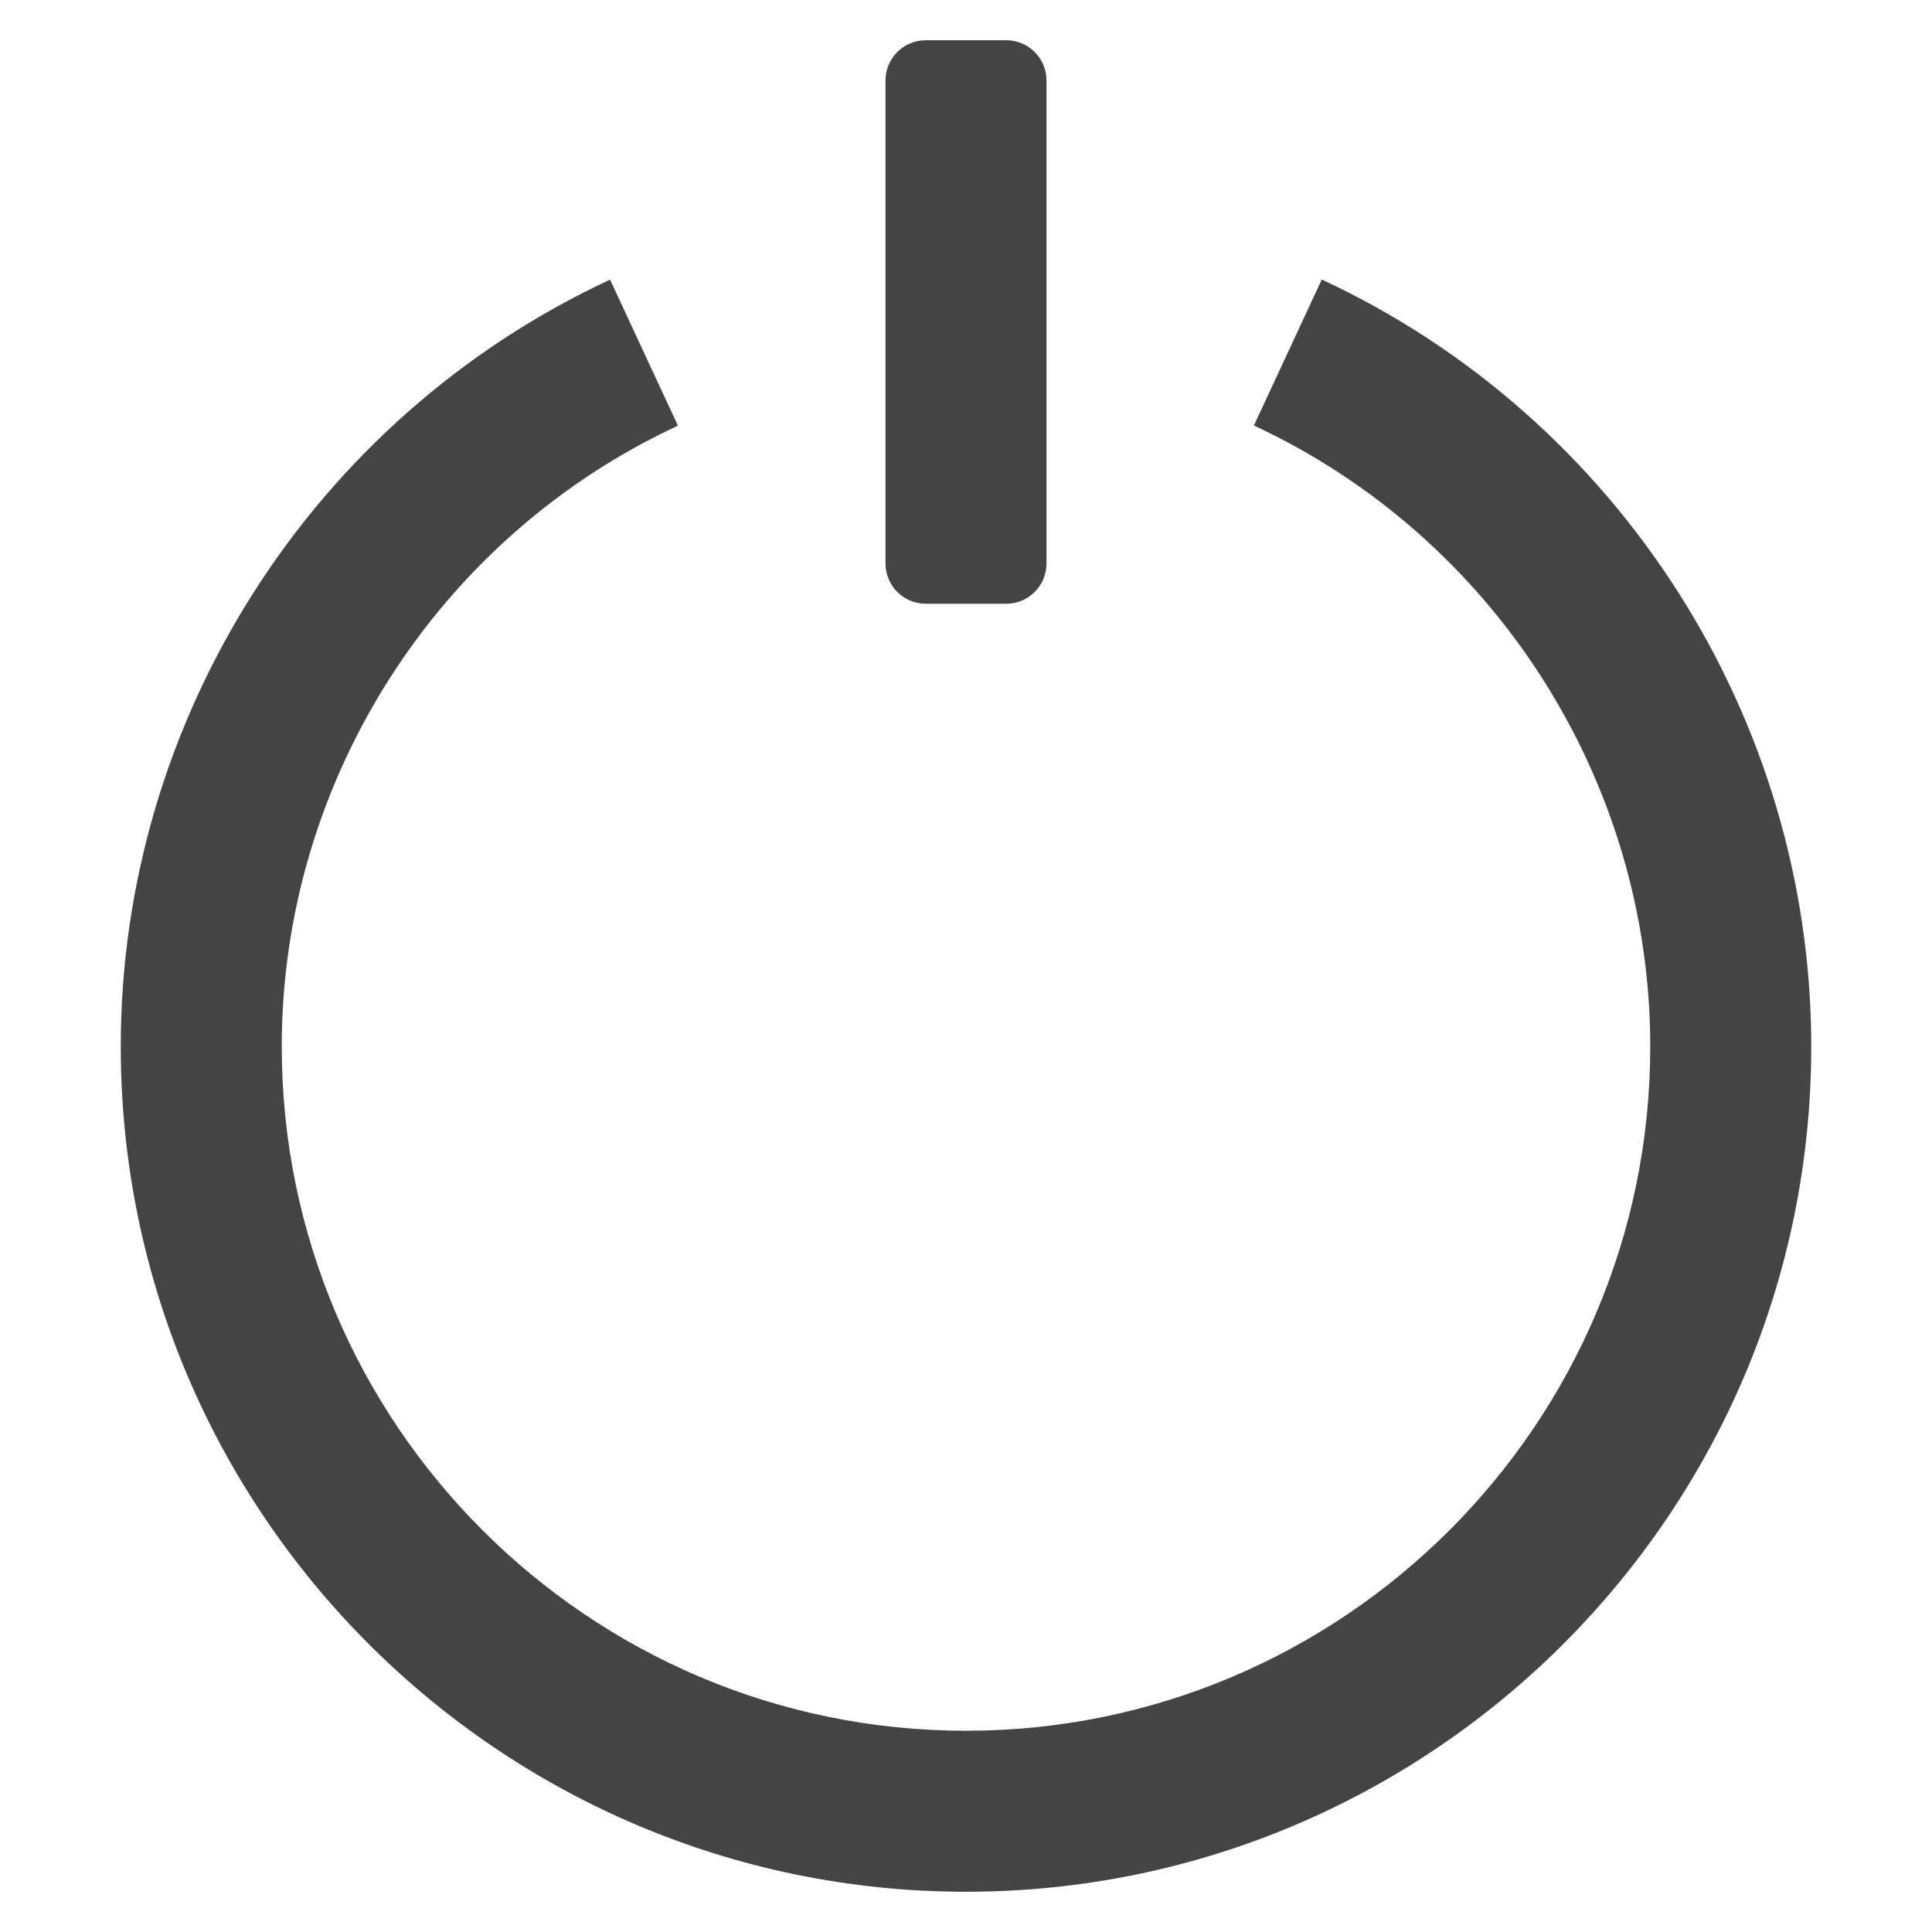
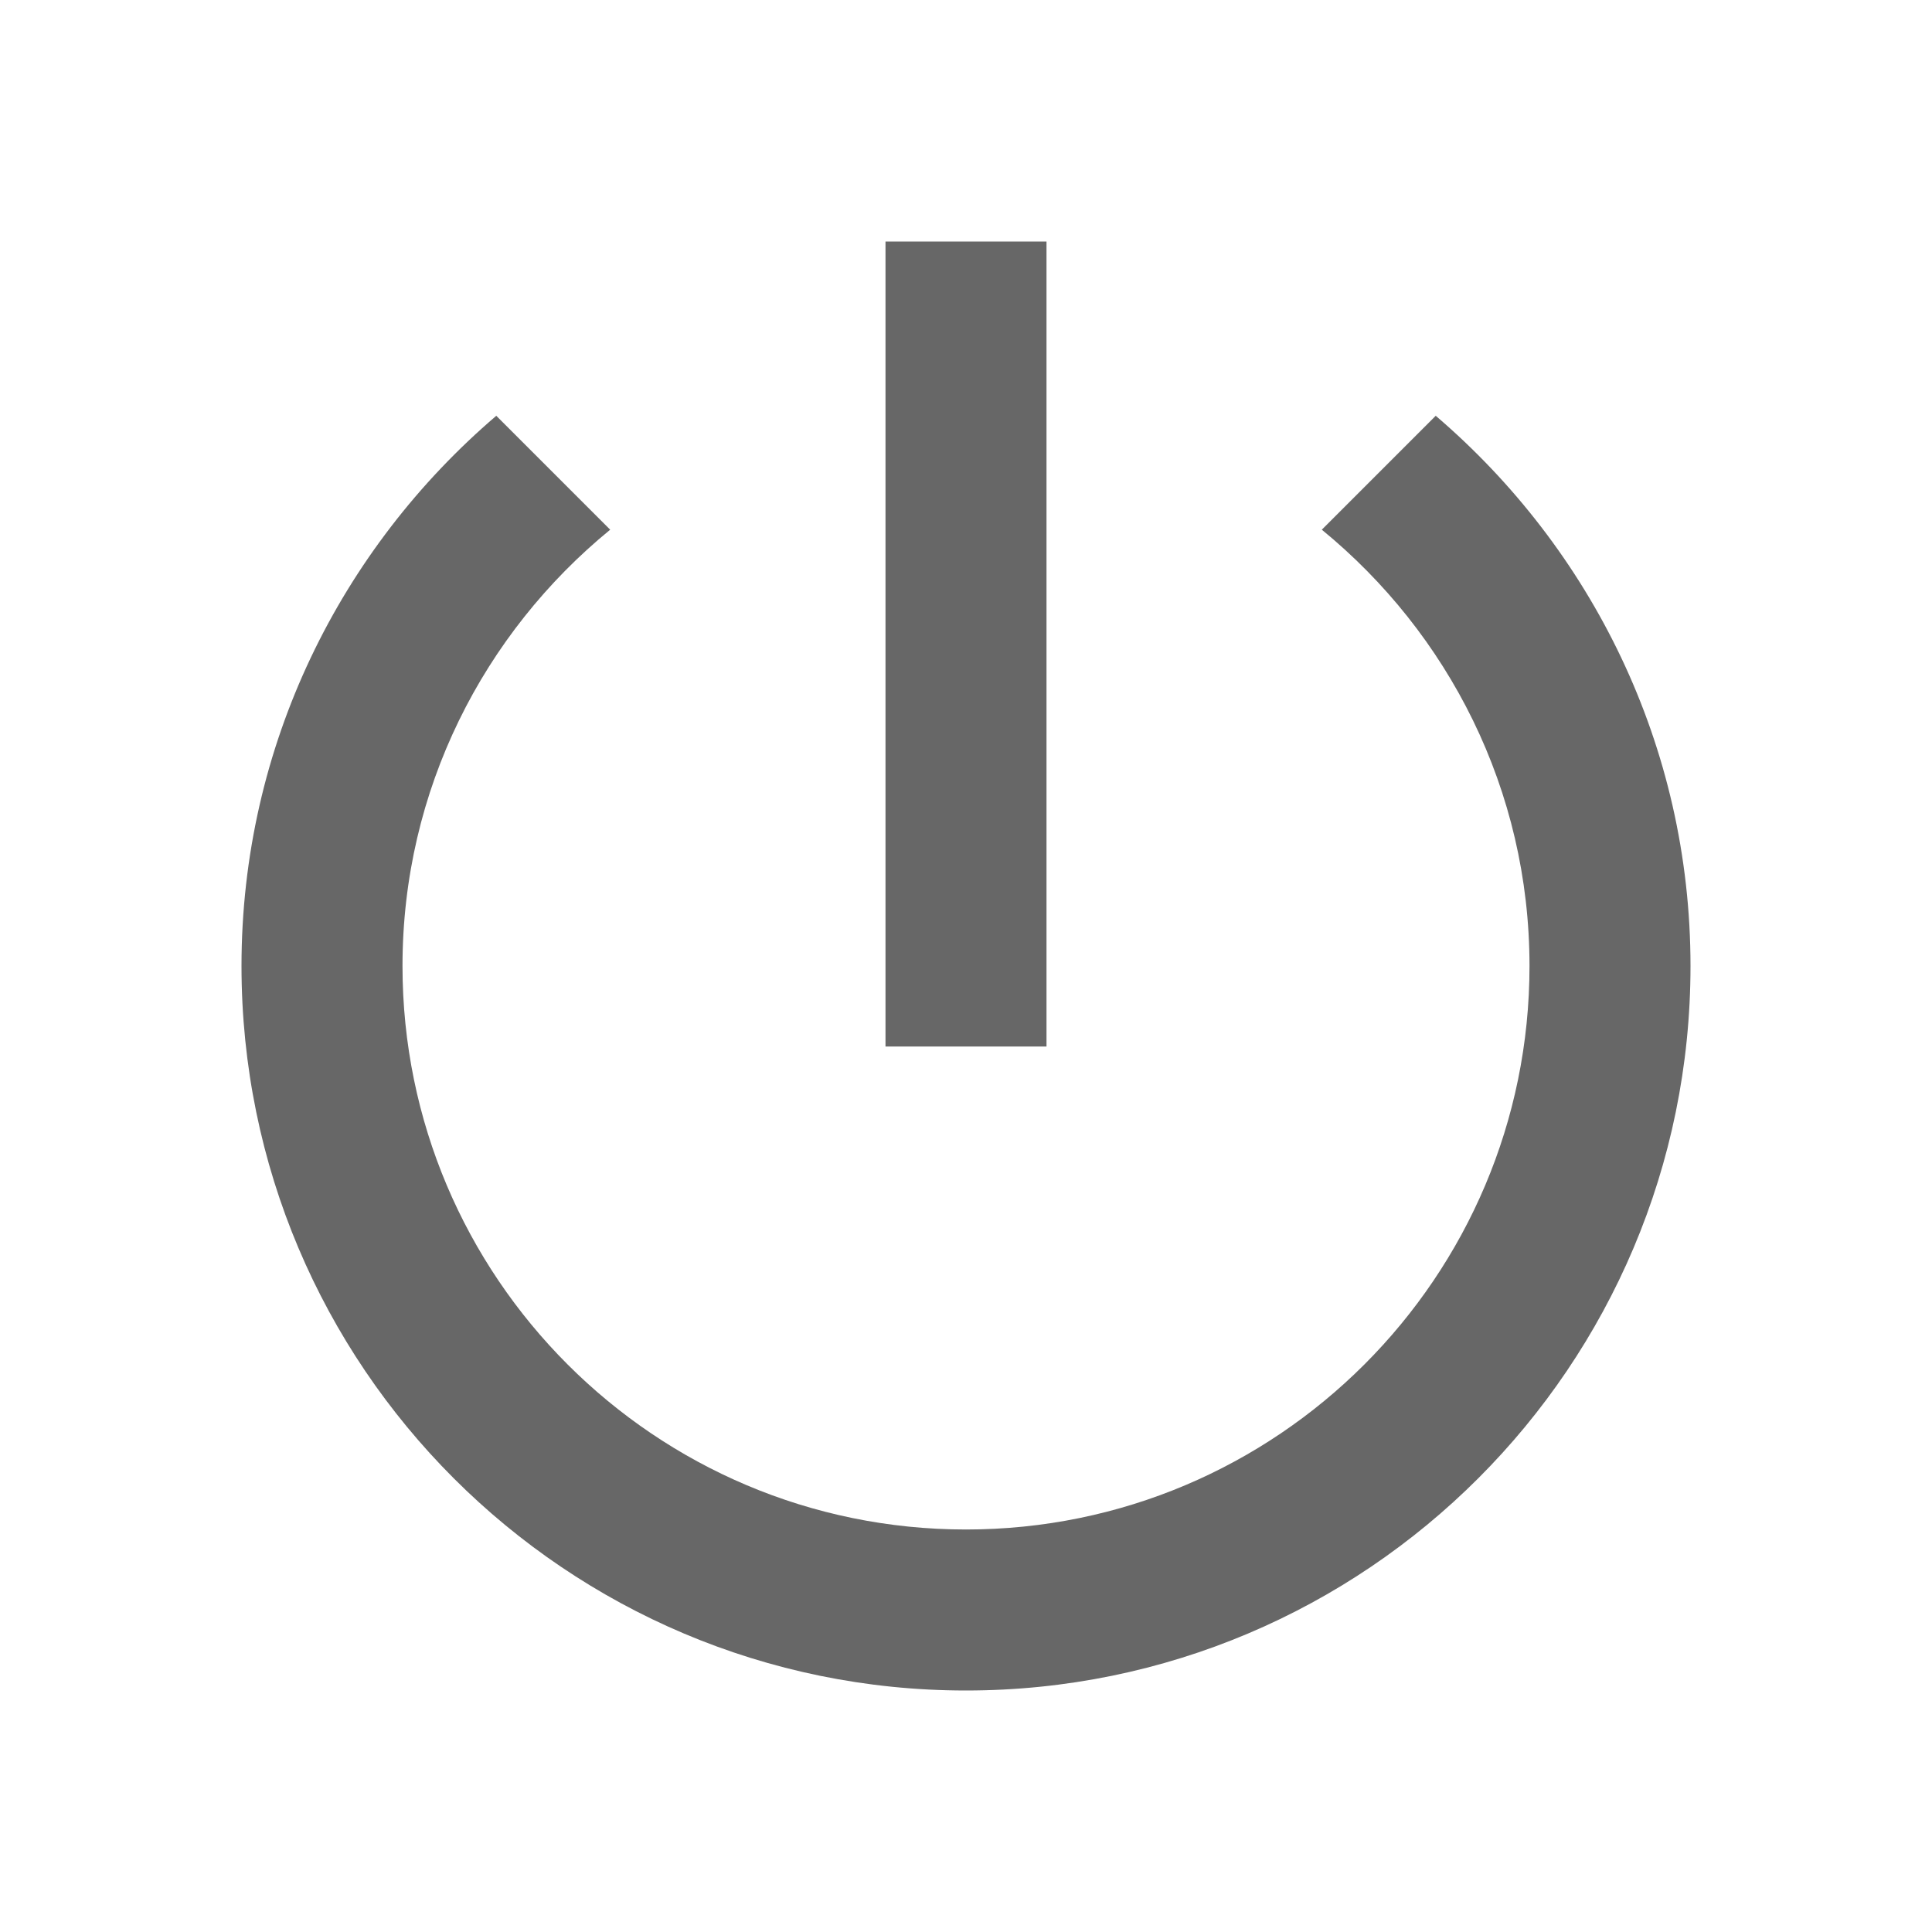
- <svg xmlns="http://www.w3.org/2000/svg" class="nc-icon glyph" width="48" height="48" viewBox="0 0 48 48">
-   <g fill="#444">
-     <path data-color="color-2" d="M25 15h-2a1 1 0 0 1-1-1V2a1 1 0 0 1 1-1h2a1 1 0 0 1 1 1v12a1 1 0 0 1-1 1z" />
-     <path d="M24 47C12.421 47 3 37.579 3 26c0-8.141 4.771-15.619 12.157-19.052l1.686 3.627C10.863 13.354 7 19.409 7 26c0 9.374 7.626 17 17 17s17-7.626 17-17c0-6.592-3.865-12.647-9.847-15.428l1.686-3.627C40.227 10.378 45 17.857 45 26c0 11.579-9.421 21-21 21z" />
-   </g>
+ <svg xmlns="http://www.w3.org/2000/svg" width="48" height="48" viewBox="0 0 48 48">
+   <path d="M26 6h-4v20h4V6zm9.67 4.33l-2.83 2.83C35.98 15.73 38 19.62 38 24c0 7.73-6.27 14-14 14s-14-6.27-14-14c0-4.38 2.02-8.27 5.16-10.84l-2.83-2.83C8.47 13.63 6 18.52 6 24c0 9.94 8.06 18 18 18s18-8.06 18-18c0-5.48-2.47-10.37-6.33-13.67z" class="nc-icon-wrapper" fill="#676767" />
</svg>
